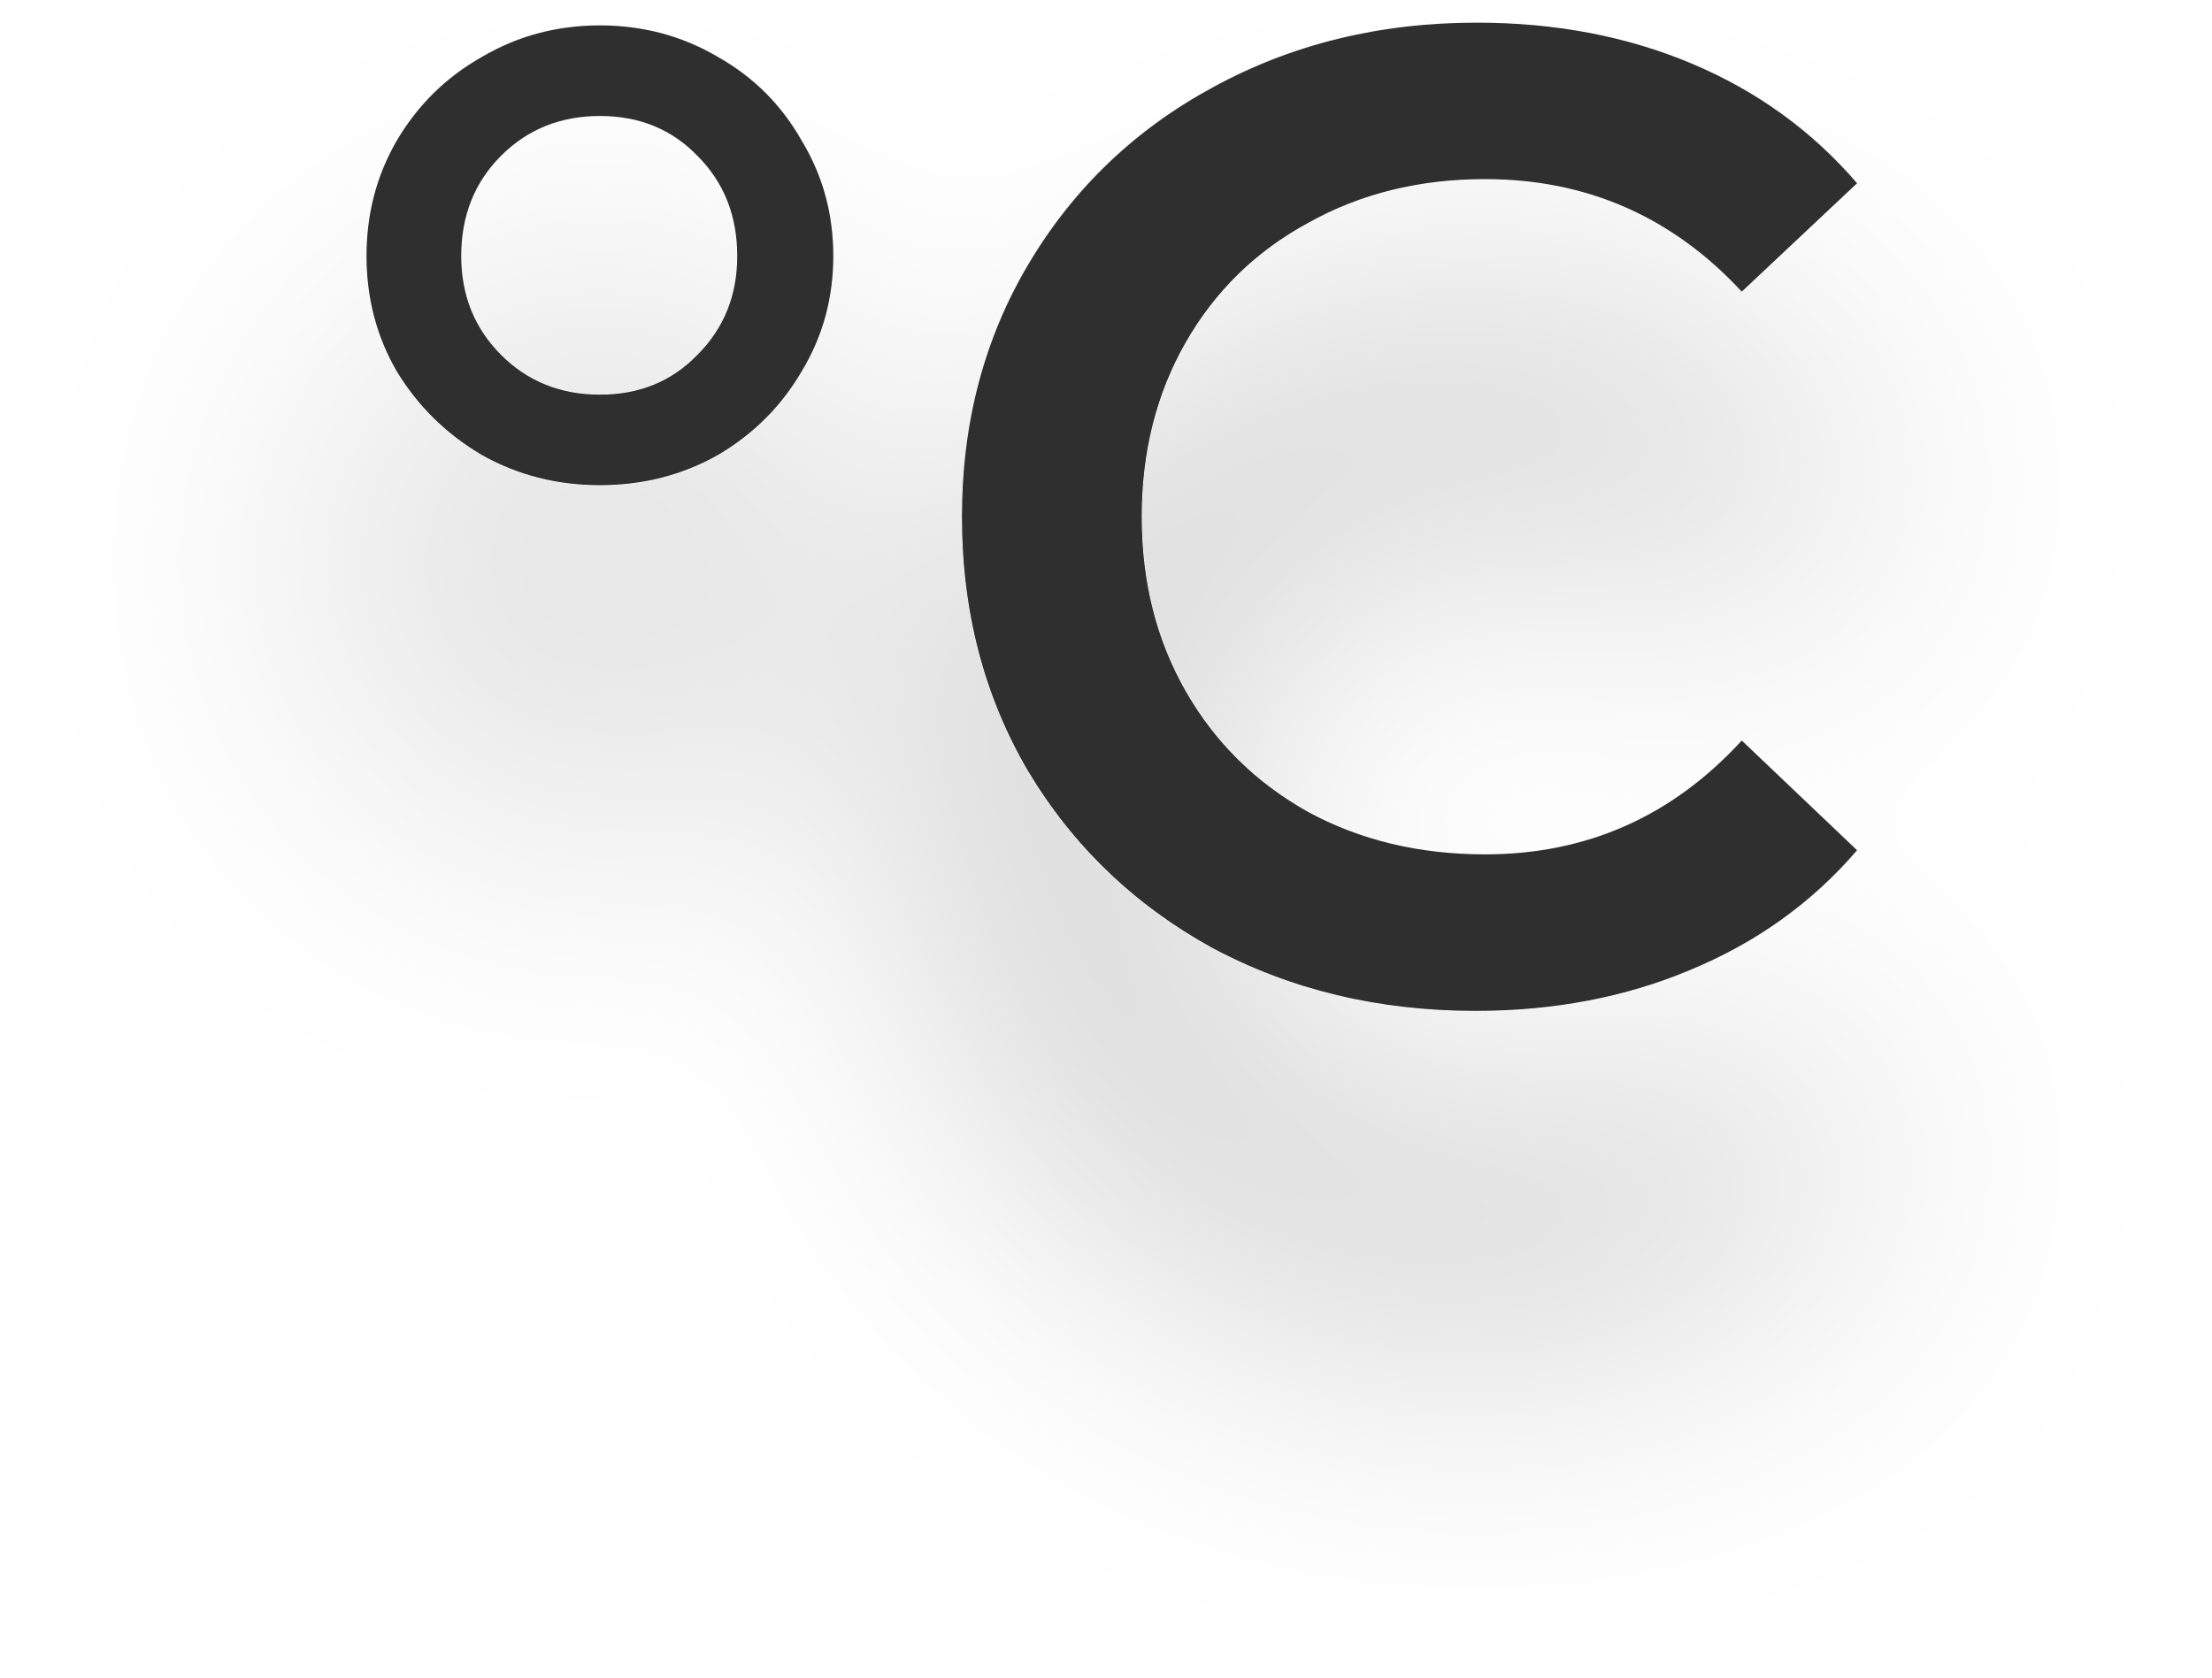
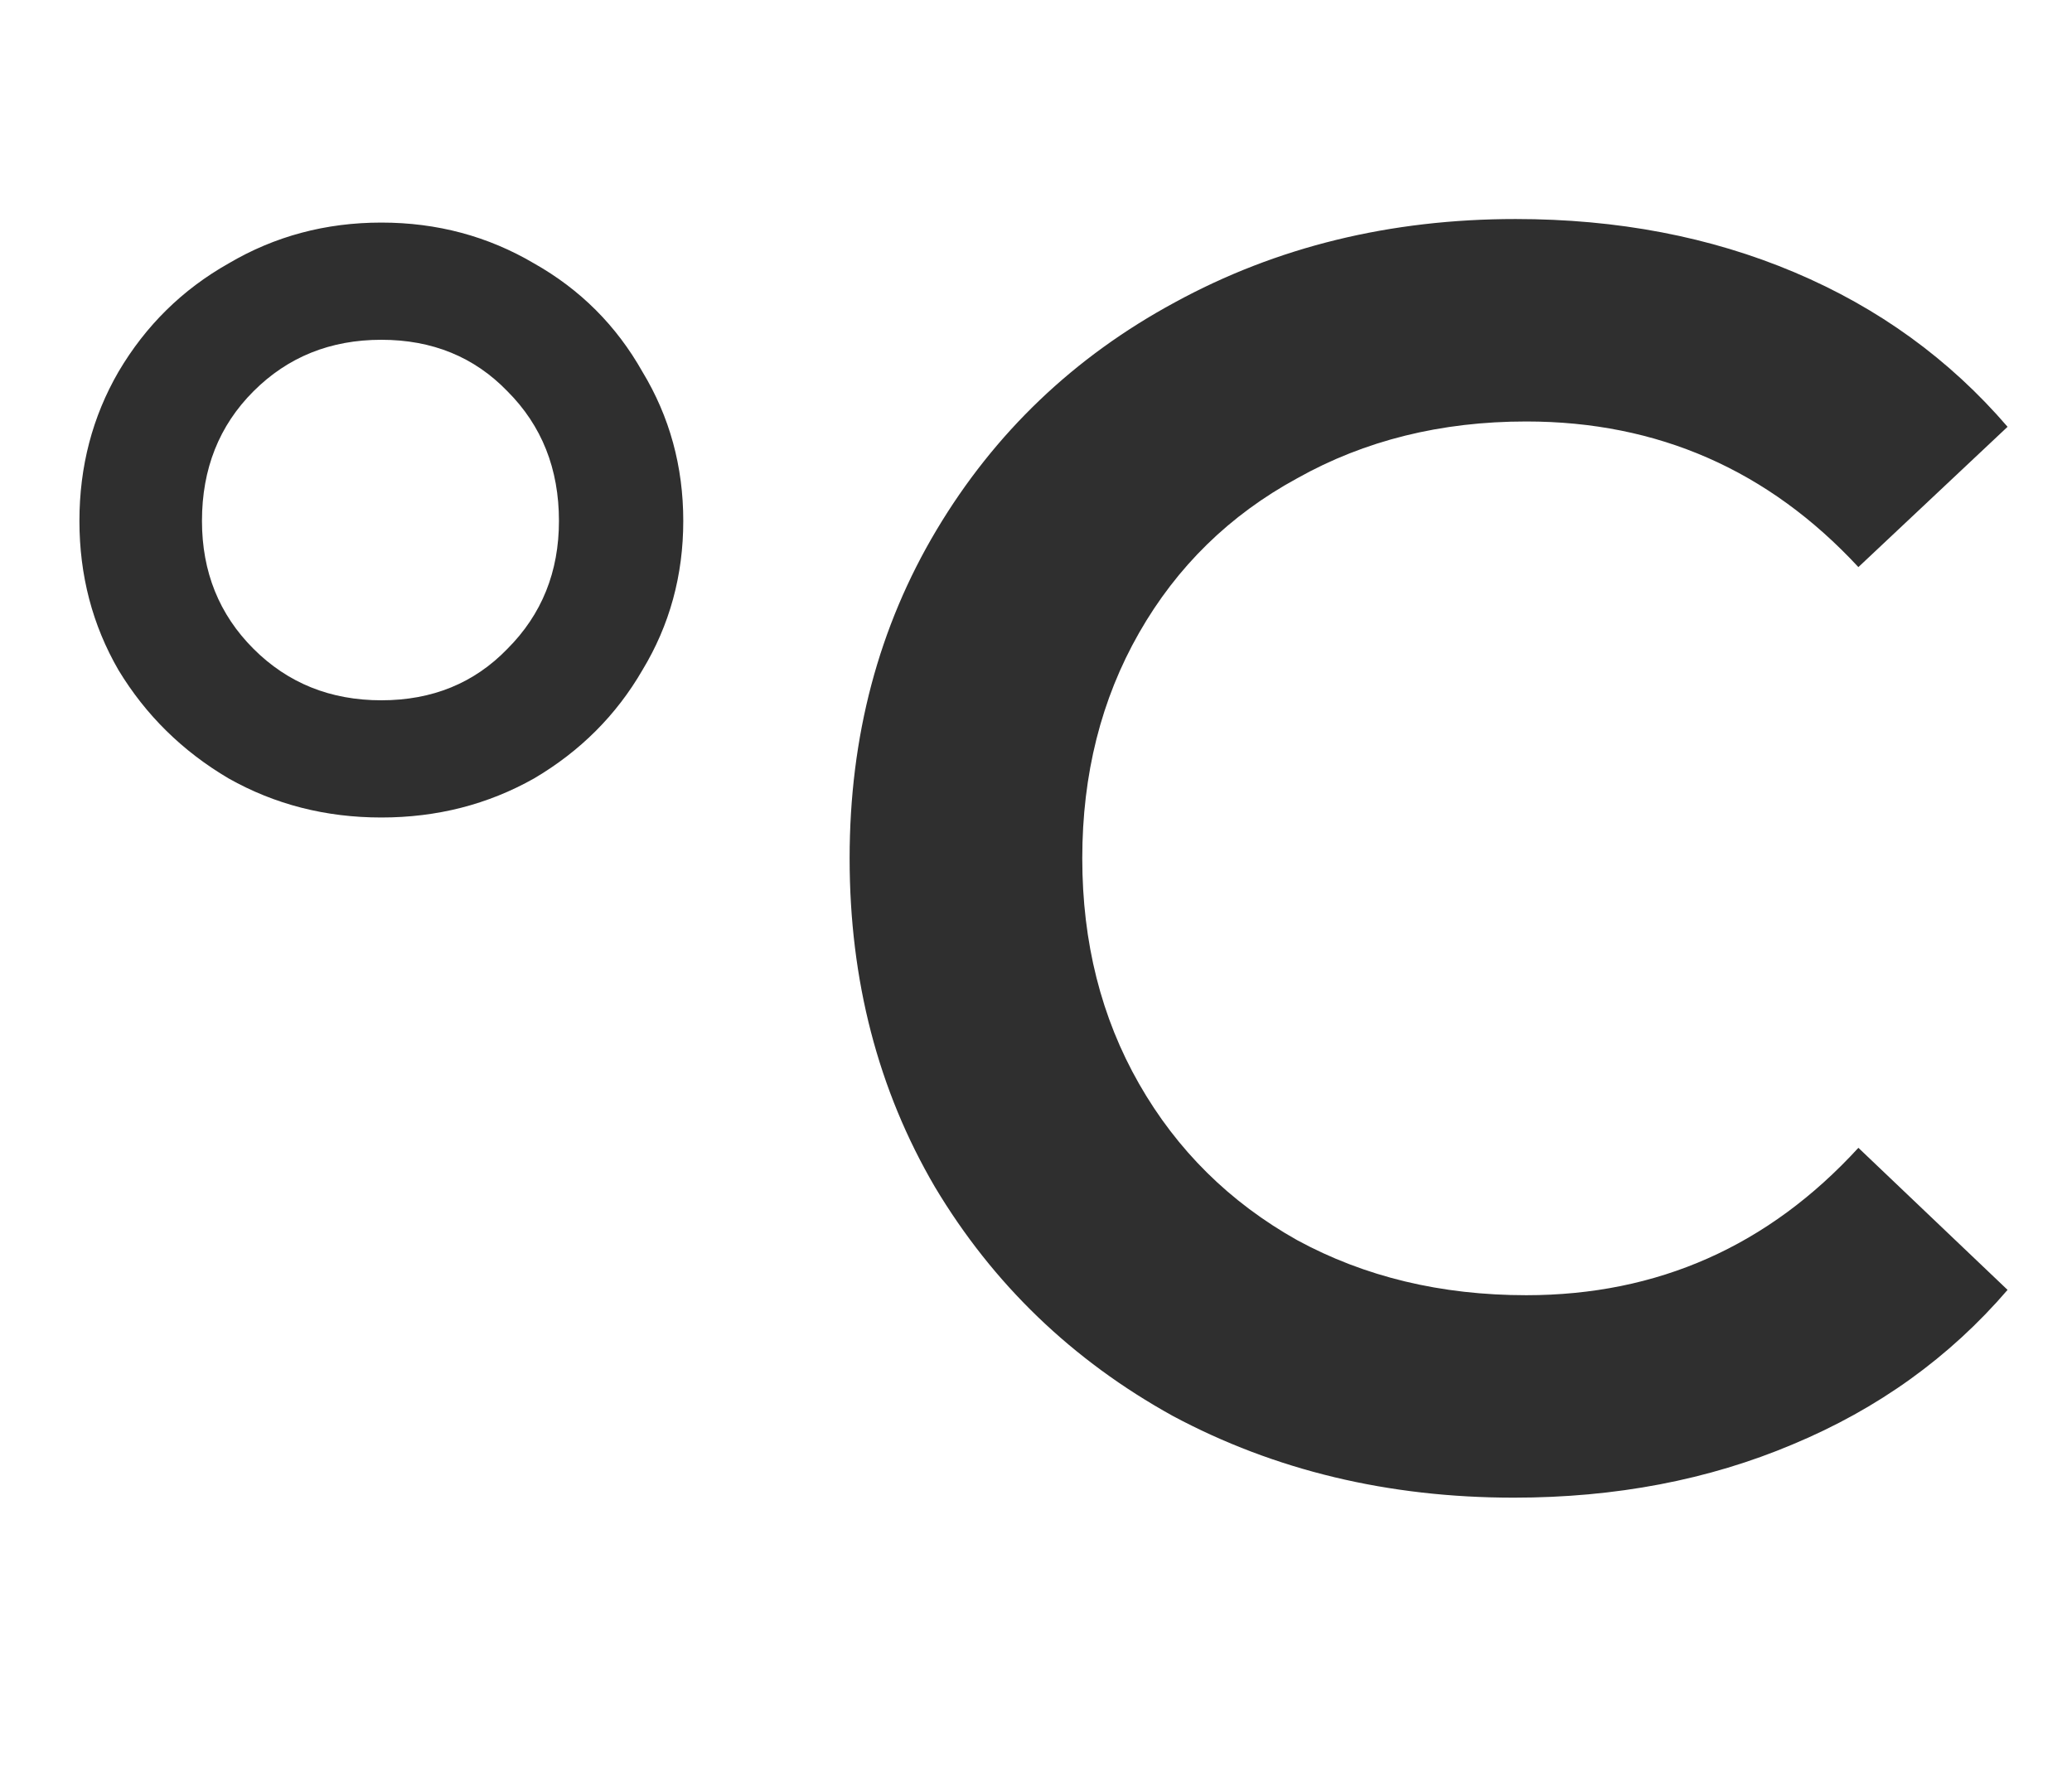
- <svg xmlns="http://www.w3.org/2000/svg" width="29" height="22" viewBox="0 0 29 22" fill="none">
-   <g filter="url(#filter0_d_2_1955)">
-     <path d="M7.865 6.363C7.301 6.363 6.785 6.231 6.317 5.967C5.849 5.691 5.477 5.325 5.201 4.869C4.937 4.413 4.805 3.909 4.805 3.357C4.805 2.805 4.937 2.301 5.201 1.845C5.477 1.377 5.849 1.011 6.317 0.747C6.785 0.471 7.301 0.333 7.865 0.333C8.429 0.333 8.945 0.471 9.413 0.747C9.881 1.011 10.246 1.377 10.511 1.845C10.787 2.301 10.925 2.805 10.925 3.357C10.925 3.909 10.787 4.413 10.511 4.869C10.246 5.325 9.881 5.691 9.413 5.967C8.945 6.231 8.429 6.363 7.865 6.363ZM7.865 5.175C8.381 5.175 8.807 5.001 9.143 4.653C9.491 4.305 9.665 3.873 9.665 3.357C9.665 2.829 9.491 2.391 9.143 2.043C8.807 1.695 8.381 1.521 7.865 1.521C7.349 1.521 6.917 1.695 6.569 2.043C6.221 2.391 6.047 2.829 6.047 3.357C6.047 3.873 6.221 4.305 6.569 4.653C6.917 5.001 7.349 5.175 7.865 5.175ZM19.343 13.257C18.071 13.257 16.919 12.98 15.887 12.428C14.867 11.864 14.063 11.091 13.475 10.107C12.899 9.123 12.611 8.013 12.611 6.777C12.611 5.541 12.905 4.431 13.493 3.447C14.081 2.463 14.885 1.695 15.905 1.143C16.937 0.579 18.089 0.297 19.361 0.297C20.393 0.297 21.335 0.477 22.187 0.837C23.039 1.197 23.759 1.719 24.347 2.403L22.835 3.825C21.923 2.841 20.801 2.349 19.469 2.349C18.605 2.349 17.831 2.541 17.147 2.925C16.463 3.297 15.929 3.819 15.545 4.491C15.161 5.163 14.969 5.925 14.969 6.777C14.969 7.629 15.161 8.391 15.545 9.063C15.929 9.735 16.463 10.262 17.147 10.646C17.831 11.018 18.605 11.204 19.469 11.204C20.801 11.204 21.923 10.707 22.835 9.711L24.347 11.15C23.759 11.835 23.033 12.357 22.169 12.716C21.317 13.076 20.375 13.257 19.343 13.257Z" fill="#2F2F2F" />
-   </g>
-   <defs>
-     <filter id="filter0_d_2_1955" x="0.805" y="0.297" width="27.543" height="20.96" filterUnits="userSpaceOnUse" color-interpolation-filters="sRGB">
-       <feFlood flood-opacity="0" result="BackgroundImageFix" />
-       <feColorMatrix in="SourceAlpha" type="matrix" values="0 0 0 0 0 0 0 0 0 0 0 0 0 0 0 0 0 0 127 0" result="hardAlpha" />
-       <feOffset dy="4" />
-       <feGaussianBlur stdDeviation="2" />
-       <feComposite in2="hardAlpha" operator="out" />
-       <feColorMatrix type="matrix" values="0 0 0 0 0 0 0 0 0 0 0 0 0 0 0 0 0 0 0.25 0" />
-       <feBlend mode="normal" in2="BackgroundImageFix" result="effect1_dropShadow_2_1955" />
-       <feBlend mode="normal" in="SourceGraphic" in2="effect1_dropShadow_2_1955" result="shape" />
-     </filter>
-   </defs>
+ <svg xmlns="http://www.w3.org/2000/svg" width="21" height="18" viewBox="0 0 21 18" fill="none">
+   <path d="M3.865 8.286C3.301 8.286 2.785 8.154 2.317 7.89C1.849 7.614 1.477 7.248 1.201 6.792C0.937 6.336 0.805 5.832 0.805 5.28C0.805 4.728 0.937 4.224 1.201 3.768C1.477 3.3 1.849 2.934 2.317 2.67C2.785 2.394 3.301 2.256 3.865 2.256C4.429 2.256 4.945 2.394 5.413 2.67C5.881 2.934 6.247 3.3 6.511 3.768C6.787 4.224 6.925 4.728 6.925 5.28C6.925 5.832 6.787 6.336 6.511 6.792C6.247 7.248 5.881 7.614 5.413 7.89C4.945 8.154 4.429 8.286 3.865 8.286ZM3.865 7.098C4.381 7.098 4.807 6.924 5.143 6.576C5.491 6.228 5.665 5.796 5.665 5.28C5.665 4.752 5.491 4.314 5.143 3.966C4.807 3.618 4.381 3.444 3.865 3.444C3.349 3.444 2.917 3.618 2.569 3.966C2.221 4.314 2.047 4.752 2.047 5.28C2.047 5.796 2.221 6.228 2.569 6.576C2.917 6.924 3.349 7.098 3.865 7.098ZM15.343 15.18C14.071 15.18 12.919 14.904 11.887 14.352C10.867 13.788 10.063 13.014 9.475 12.03C8.899 11.046 8.611 9.936 8.611 8.7C8.611 7.464 8.905 6.354 9.493 5.37C10.081 4.386 10.885 3.618 11.905 3.066C12.937 2.502 14.089 2.22 15.361 2.22C16.393 2.22 17.335 2.4 18.187 2.76C19.039 3.12 19.759 3.642 20.347 4.326L18.835 5.748C17.923 4.764 16.801 4.272 15.469 4.272C14.605 4.272 13.831 4.464 13.147 4.848C12.463 5.22 11.929 5.742 11.545 6.414C11.161 7.086 10.969 7.848 10.969 8.7C10.969 9.552 11.161 10.314 11.545 10.986C11.929 11.658 12.463 12.186 13.147 12.57C13.831 12.942 14.605 13.128 15.469 13.128C16.801 13.128 17.923 12.63 18.835 11.634L20.347 13.074C19.759 13.758 19.033 14.28 18.169 14.64C17.317 15 16.375 15.18 15.343 15.18Z" fill="#2F2F2F" />
</svg>
